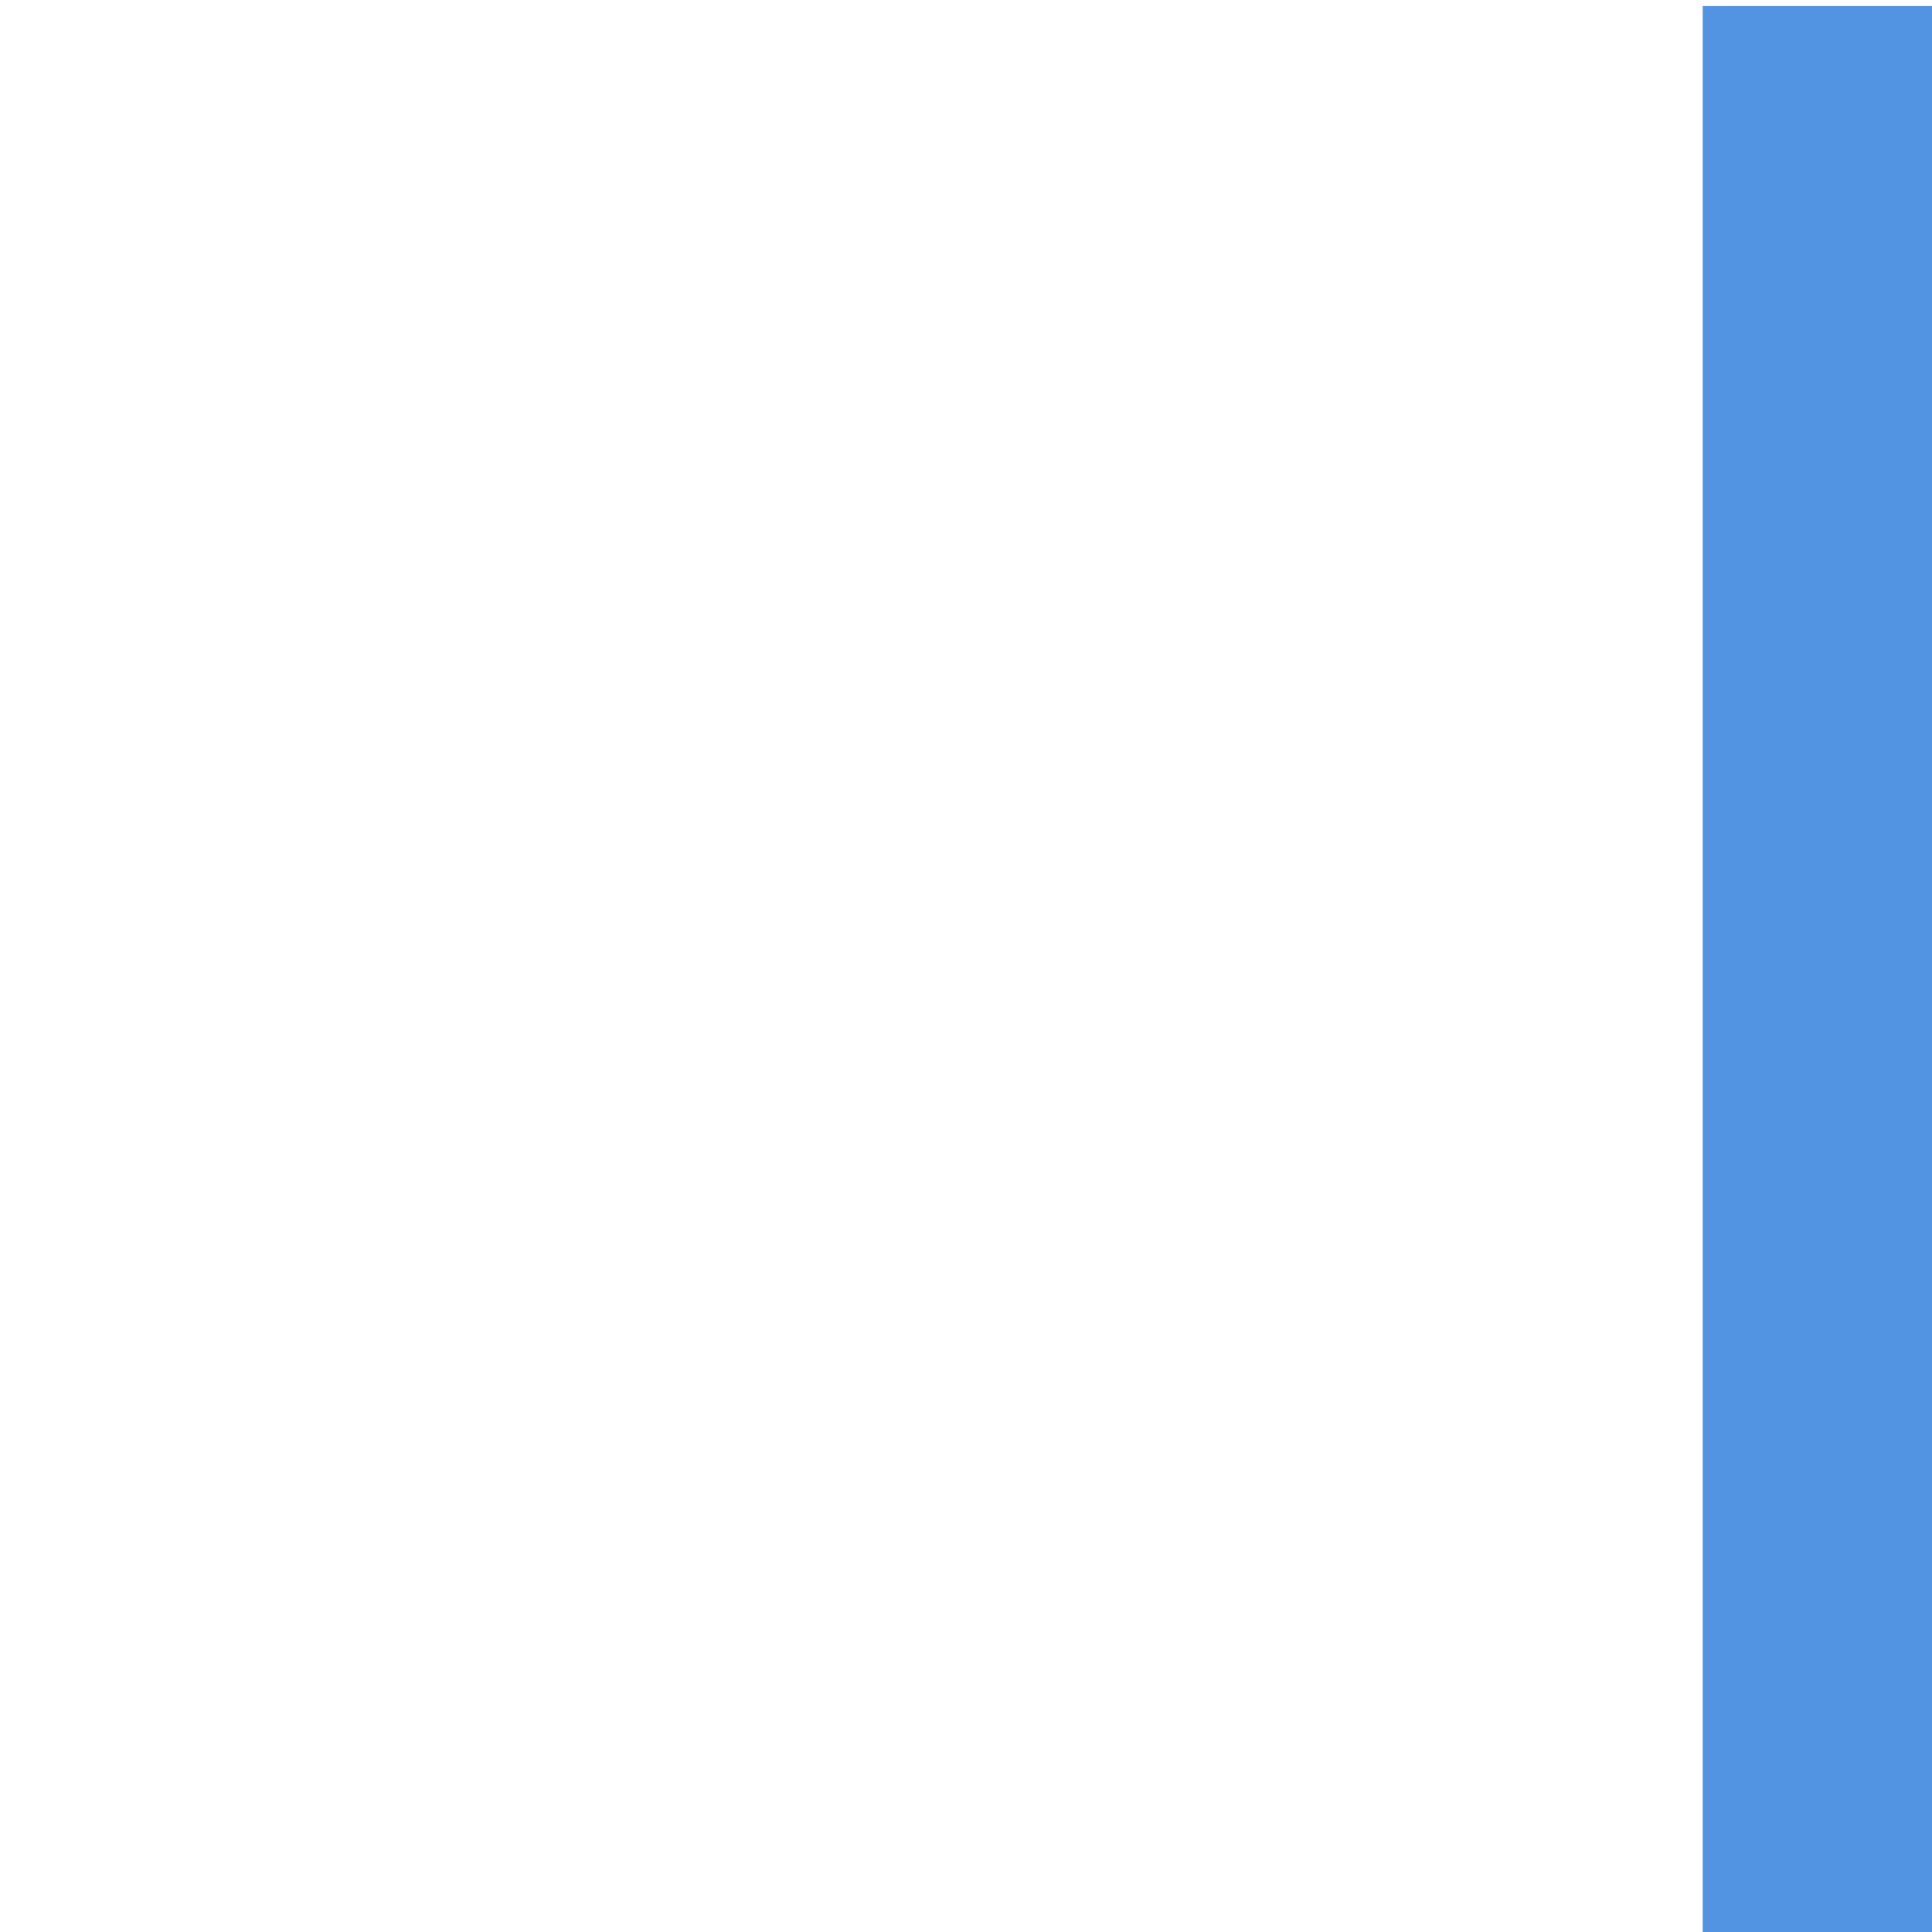
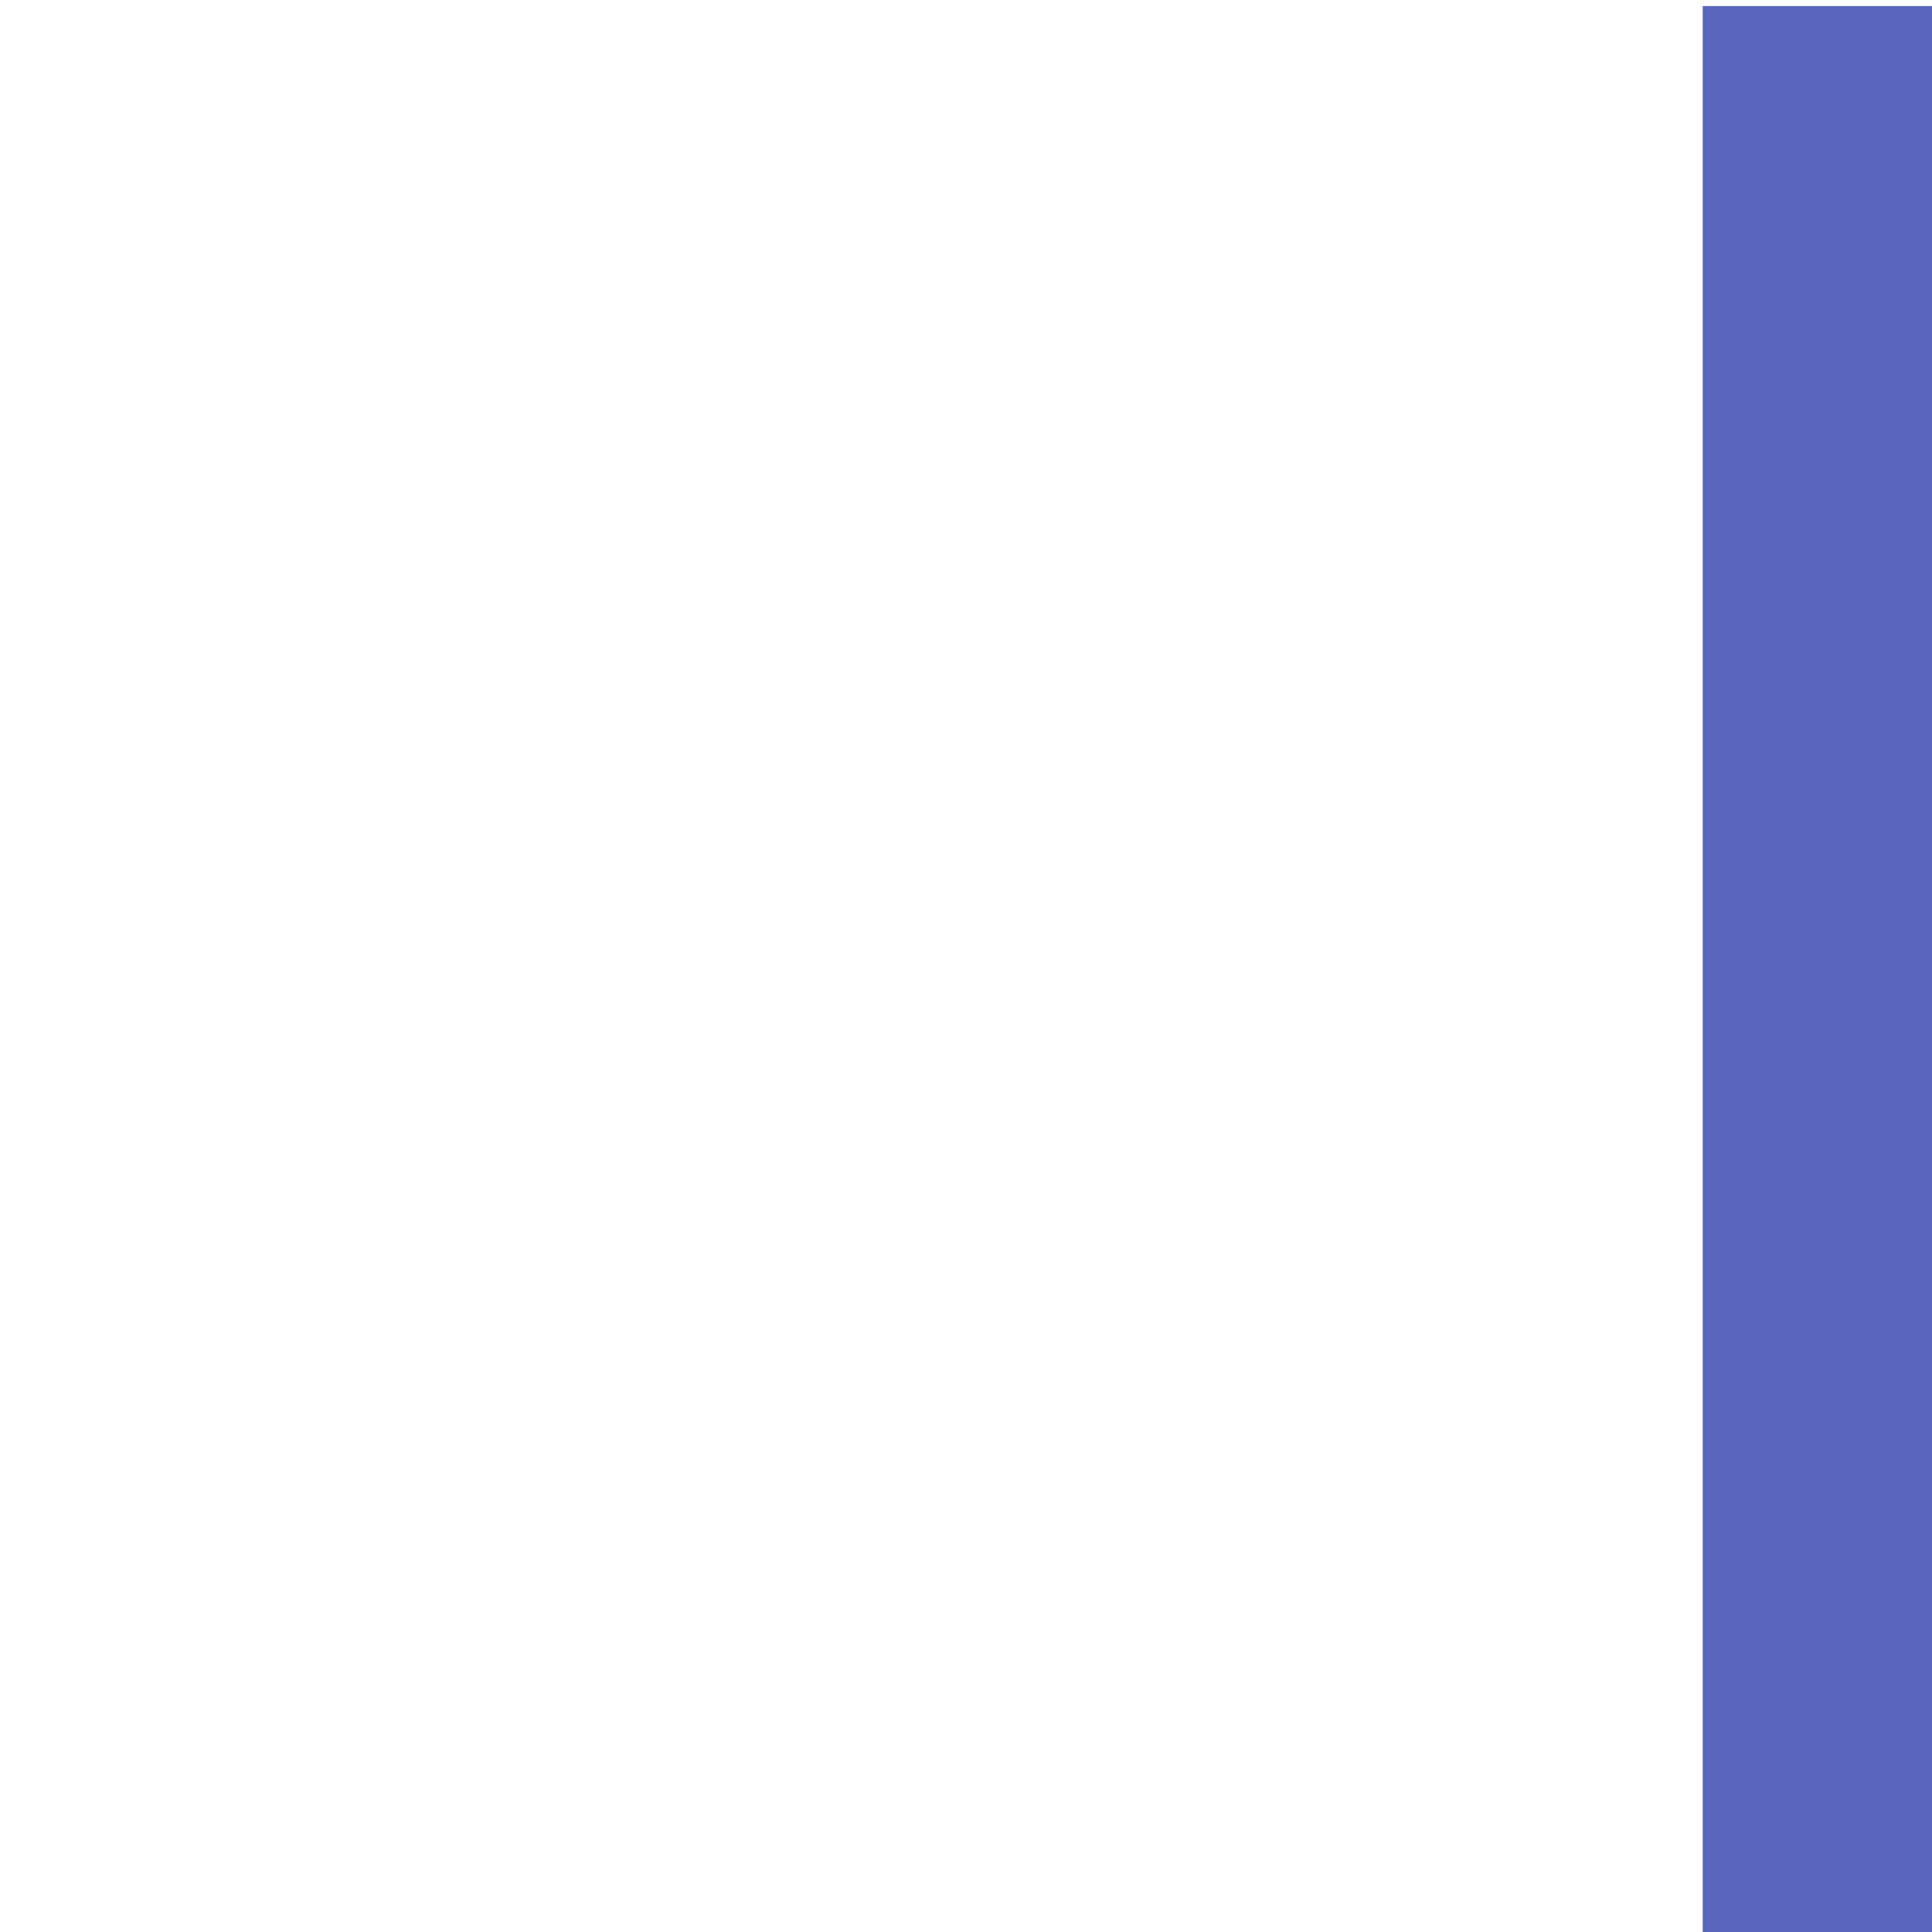
<svg xmlns="http://www.w3.org/2000/svg" xmlns:ns1="http://www.openswatchbook.org/uri/2009/osb" width="32" height="32" viewBox="0 0 32 32" id="svg6621" version="1.1">
  <defs id="defs6623">
    <linearGradient id="linearGradient5607" ns1:paint="solid">
      <stop style="stop-color:#000000;stop-opacity:1;" offset="0" id="stop5609" />
    </linearGradient>
    <linearGradient id="linearGradient4159" ns1:paint="solid">
      <stop style="stop-color:#0000ff;stop-opacity:1;" offset="0" id="stop4161" />
    </linearGradient>
  </defs>
  <g id="layer1" transform="translate(0,-1020.362)">
-     <rect style="opacity:1;fill:#5294e2;fill-opacity:1;fill-rule:evenodd;stroke:none;stroke-width:1.329px;stroke-linecap:butt;stroke-linejoin:miter;stroke-opacity:1" id="rect4157" width="31.943" height="4" x="1020.462" y="-32.202" rx="1.546" ry="0" transform="rotate(90)" />
+     <rect style="opacity:1;fill:#5a65bd;fill-opacity:1;fill-rule:evenodd;stroke:none;stroke-width:1.329px;stroke-linecap:butt;stroke-linejoin:miter;stroke-opacity:1" id="rect4157" width="31.943" height="4" x="1020.462" y="-32.202" rx="1.546" ry="0" transform="rotate(90)" />
  </g>
</svg>
